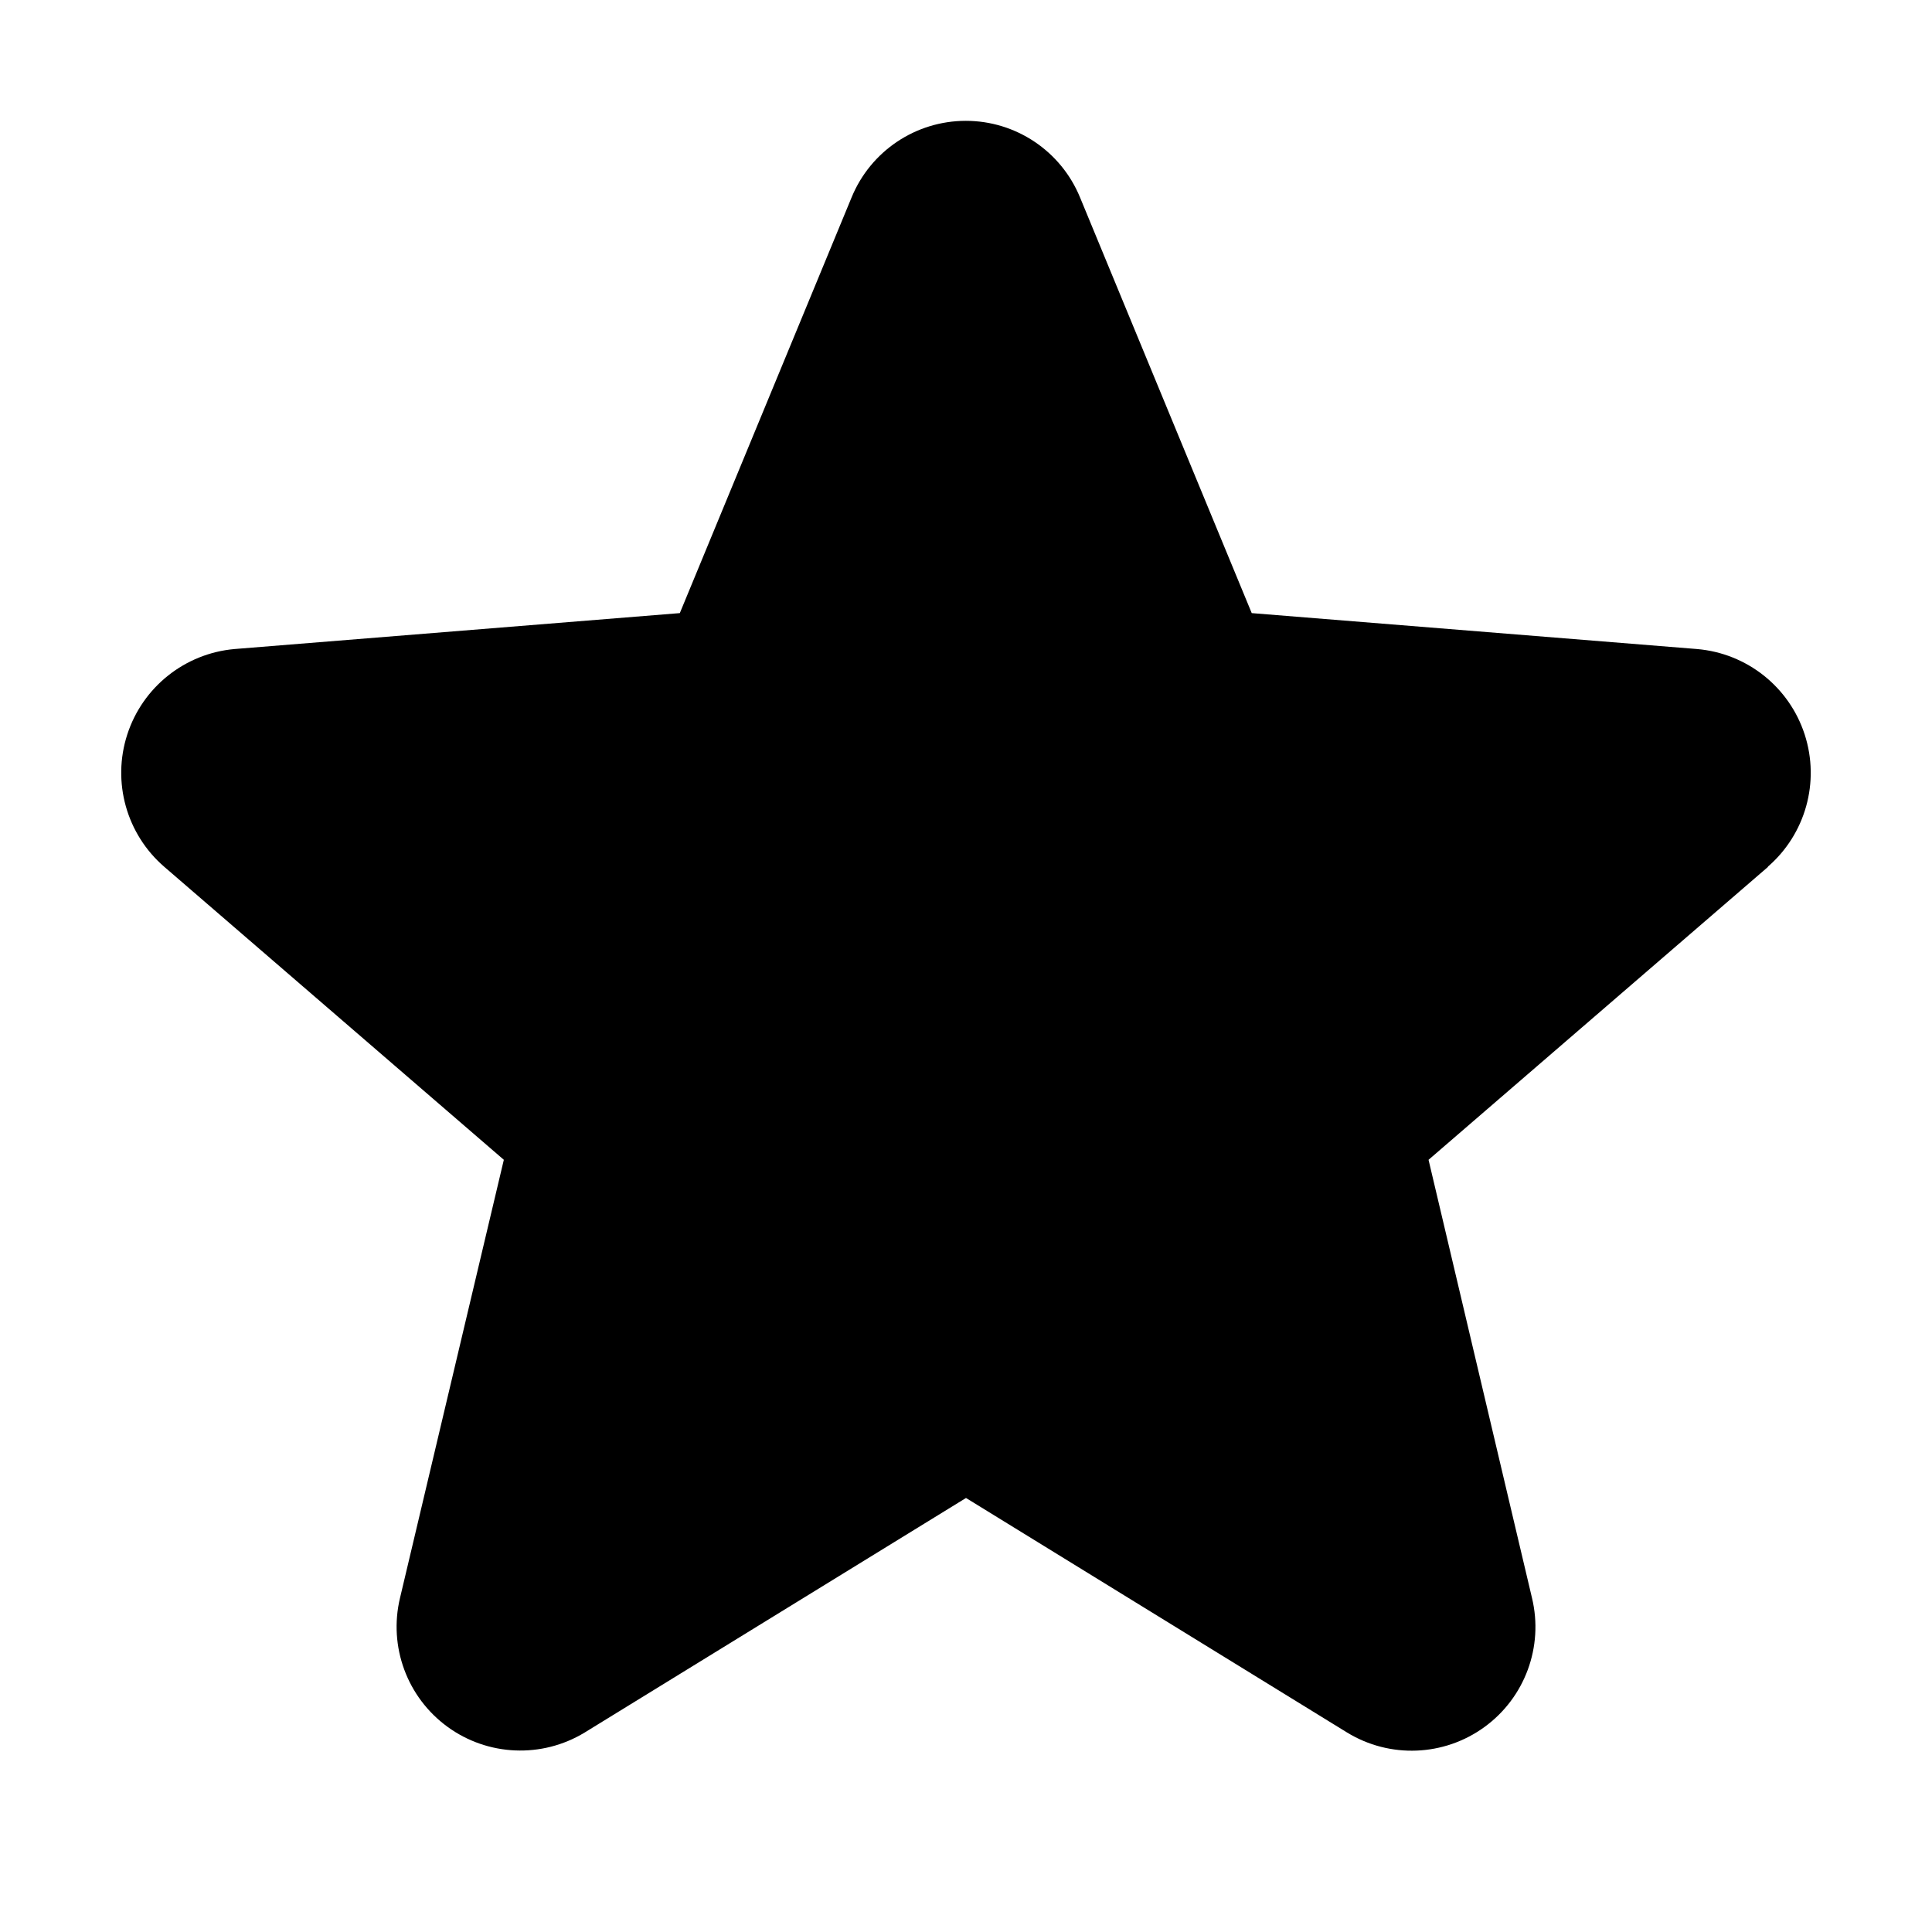
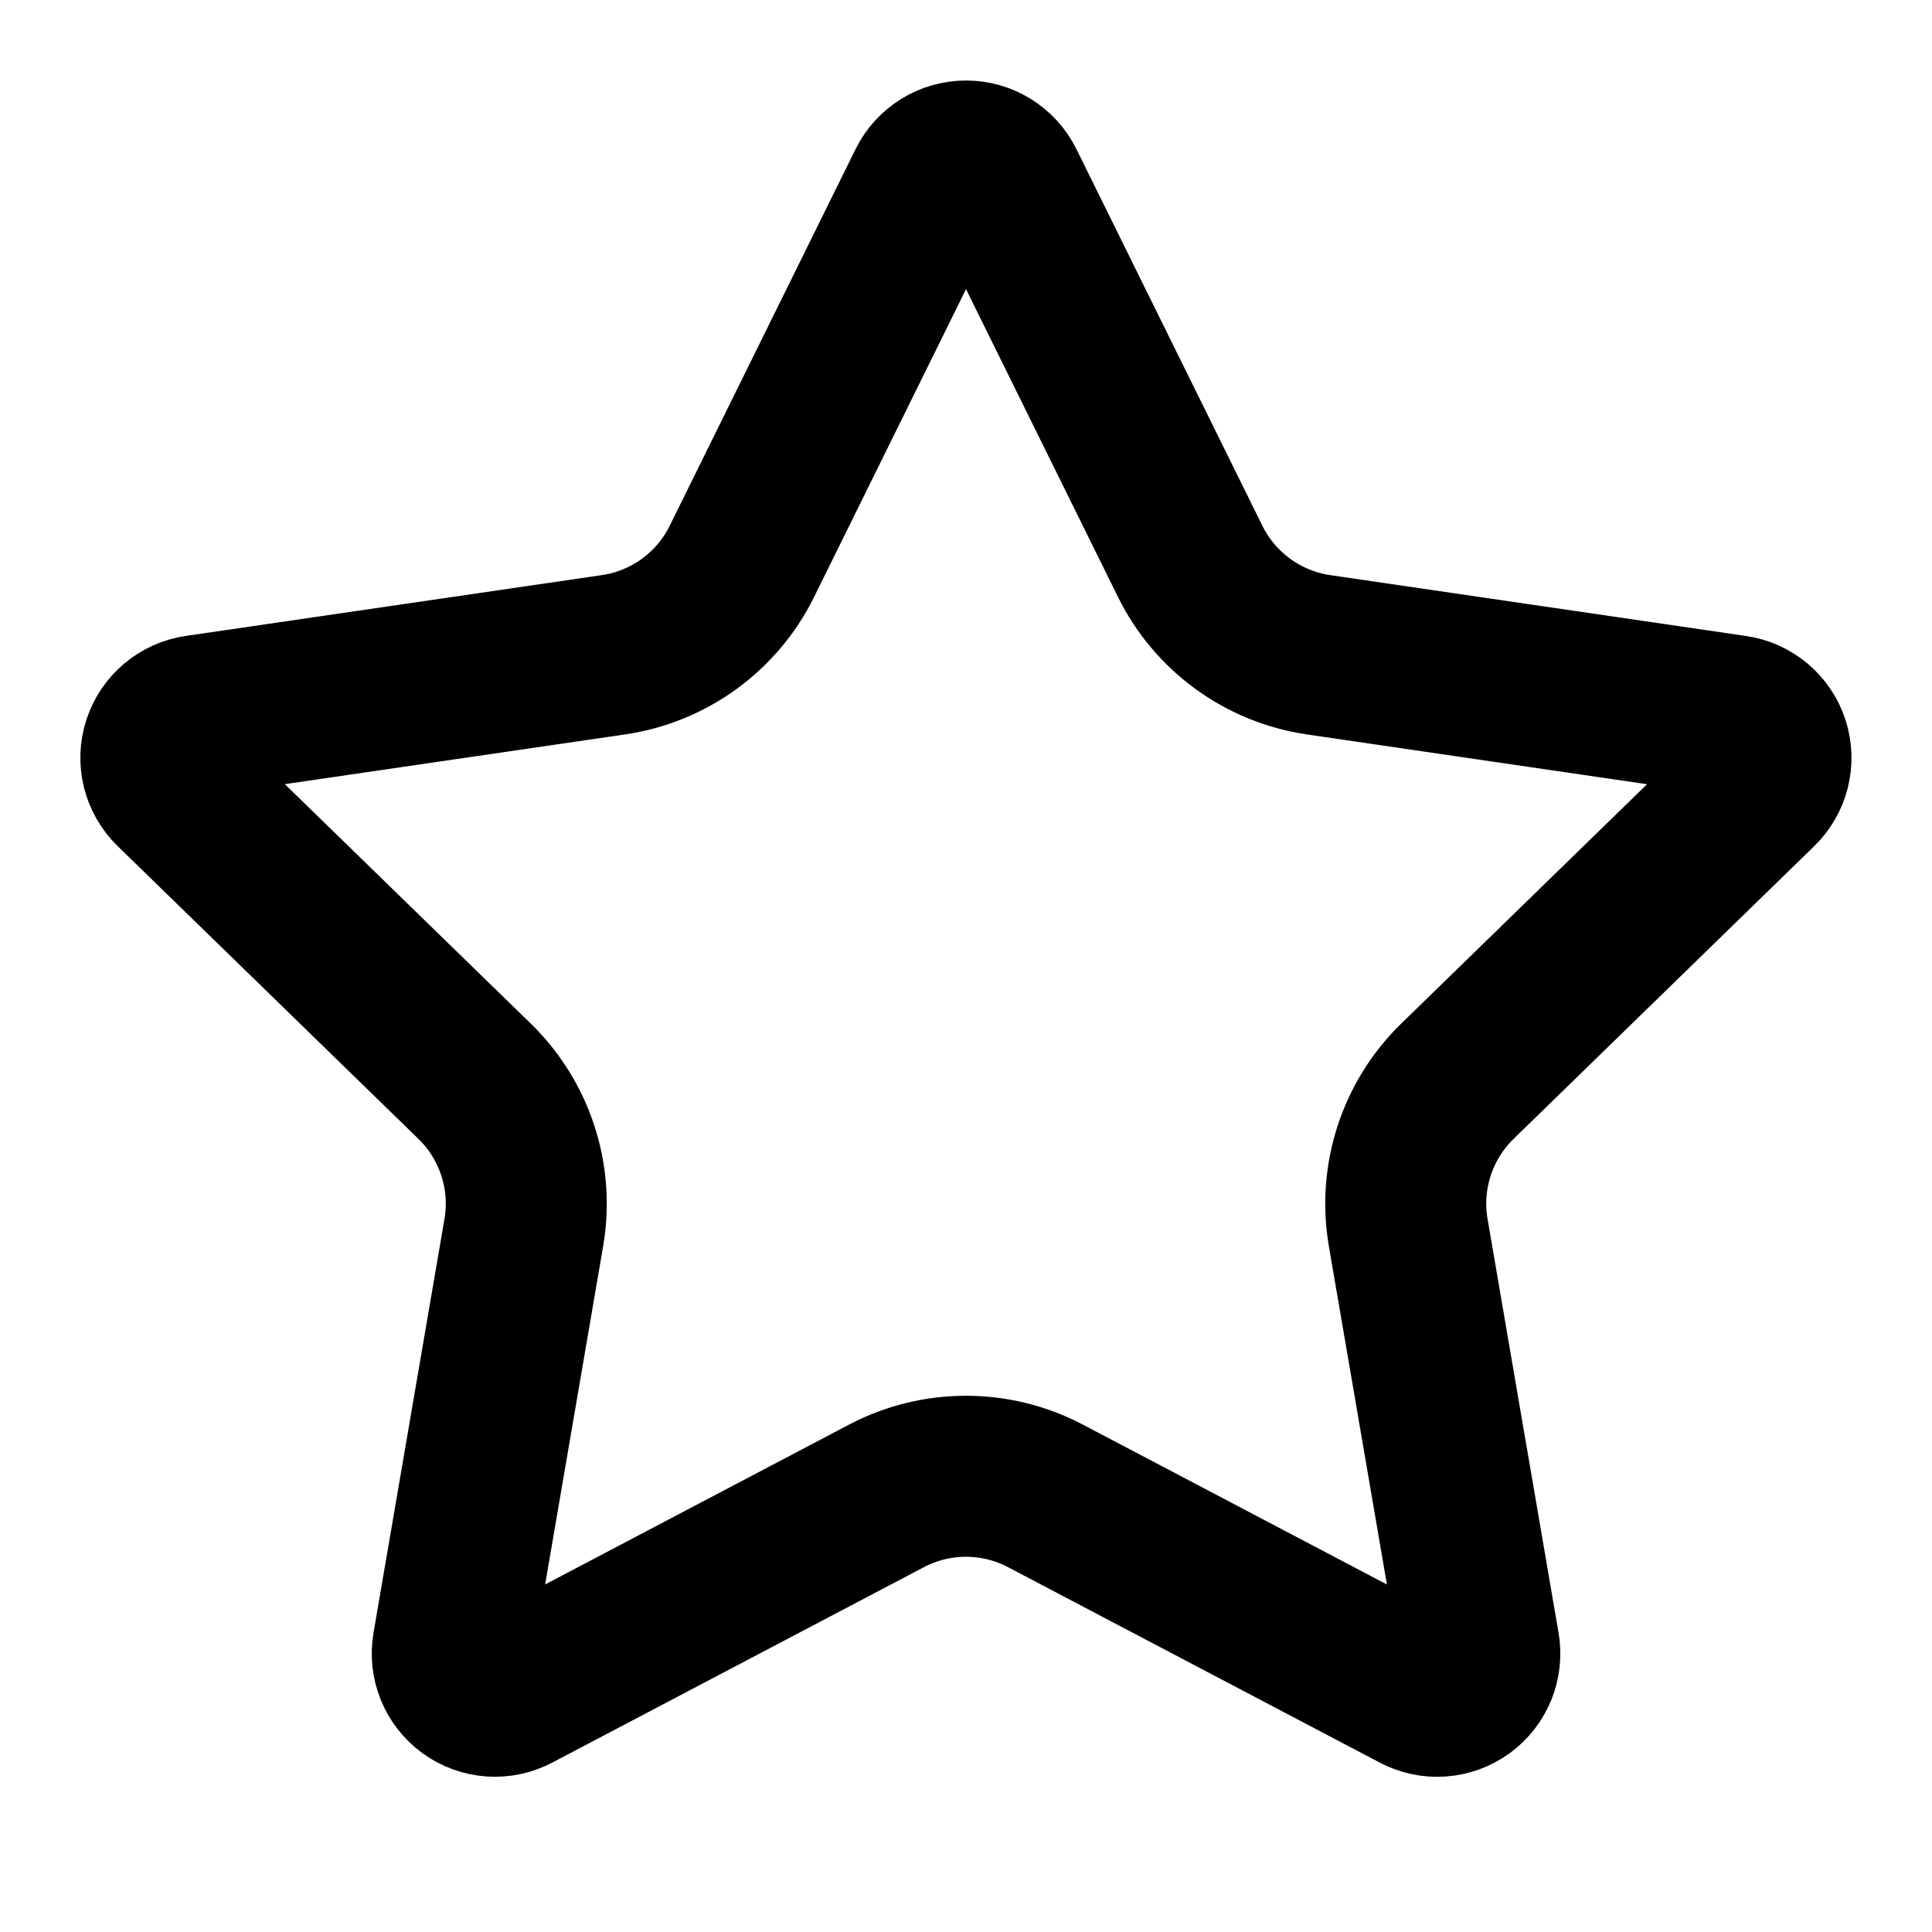
- <svg xmlns="http://www.w3.org/2000/svg" viewBox="0 0 256 256" fill="currentColor">
-   <path d="M234.29,114.85l-45,38.83L203,211.75a16.4,16.4,0,0,1-24.5,17.82L128,198.49,77.47,229.57A16.4,16.4,0,0,1,53,211.75l13.76-58.07-45-38.83A16.46,16.46,0,0,1,31.08,86l59-4.76,22.76-55.08a16.36,16.36,0,0,1,30.27,0l22.75,55.08,59,4.76a16.46,16.46,0,0,1,9.37,28.86Z" />
+ <svg xmlns="http://www.w3.org/2000/svg" class="lucide lucide-star" width="24" height="24" viewBox="0 0 24 24" fill="none" stroke="currentColor" stroke-width="2" stroke-linecap="round" stroke-linejoin="round">
+   <path d="M11.525 2.295a.53.53 0 0 1 .95 0l2.31 4.679a2.123 2.123 0 0 0 1.595 1.16l5.166.756a.53.53 0 0 1 .294.904l-3.736 3.638a2.123 2.123 0 0 0-.611 1.878l.882 5.14a.53.53 0 0 1-.771.56l-4.618-2.428a2.122 2.122 0 0 0-1.973 0L6.396 21.01a.53.53 0 0 1-.77-.56l.881-5.139a2.122 2.122 0 0 0-.611-1.879L2.16 9.795a.53.53 0 0 1 .294-.906l5.165-.755a2.122 2.122 0 0 0 1.597-1.16z" />
</svg>
